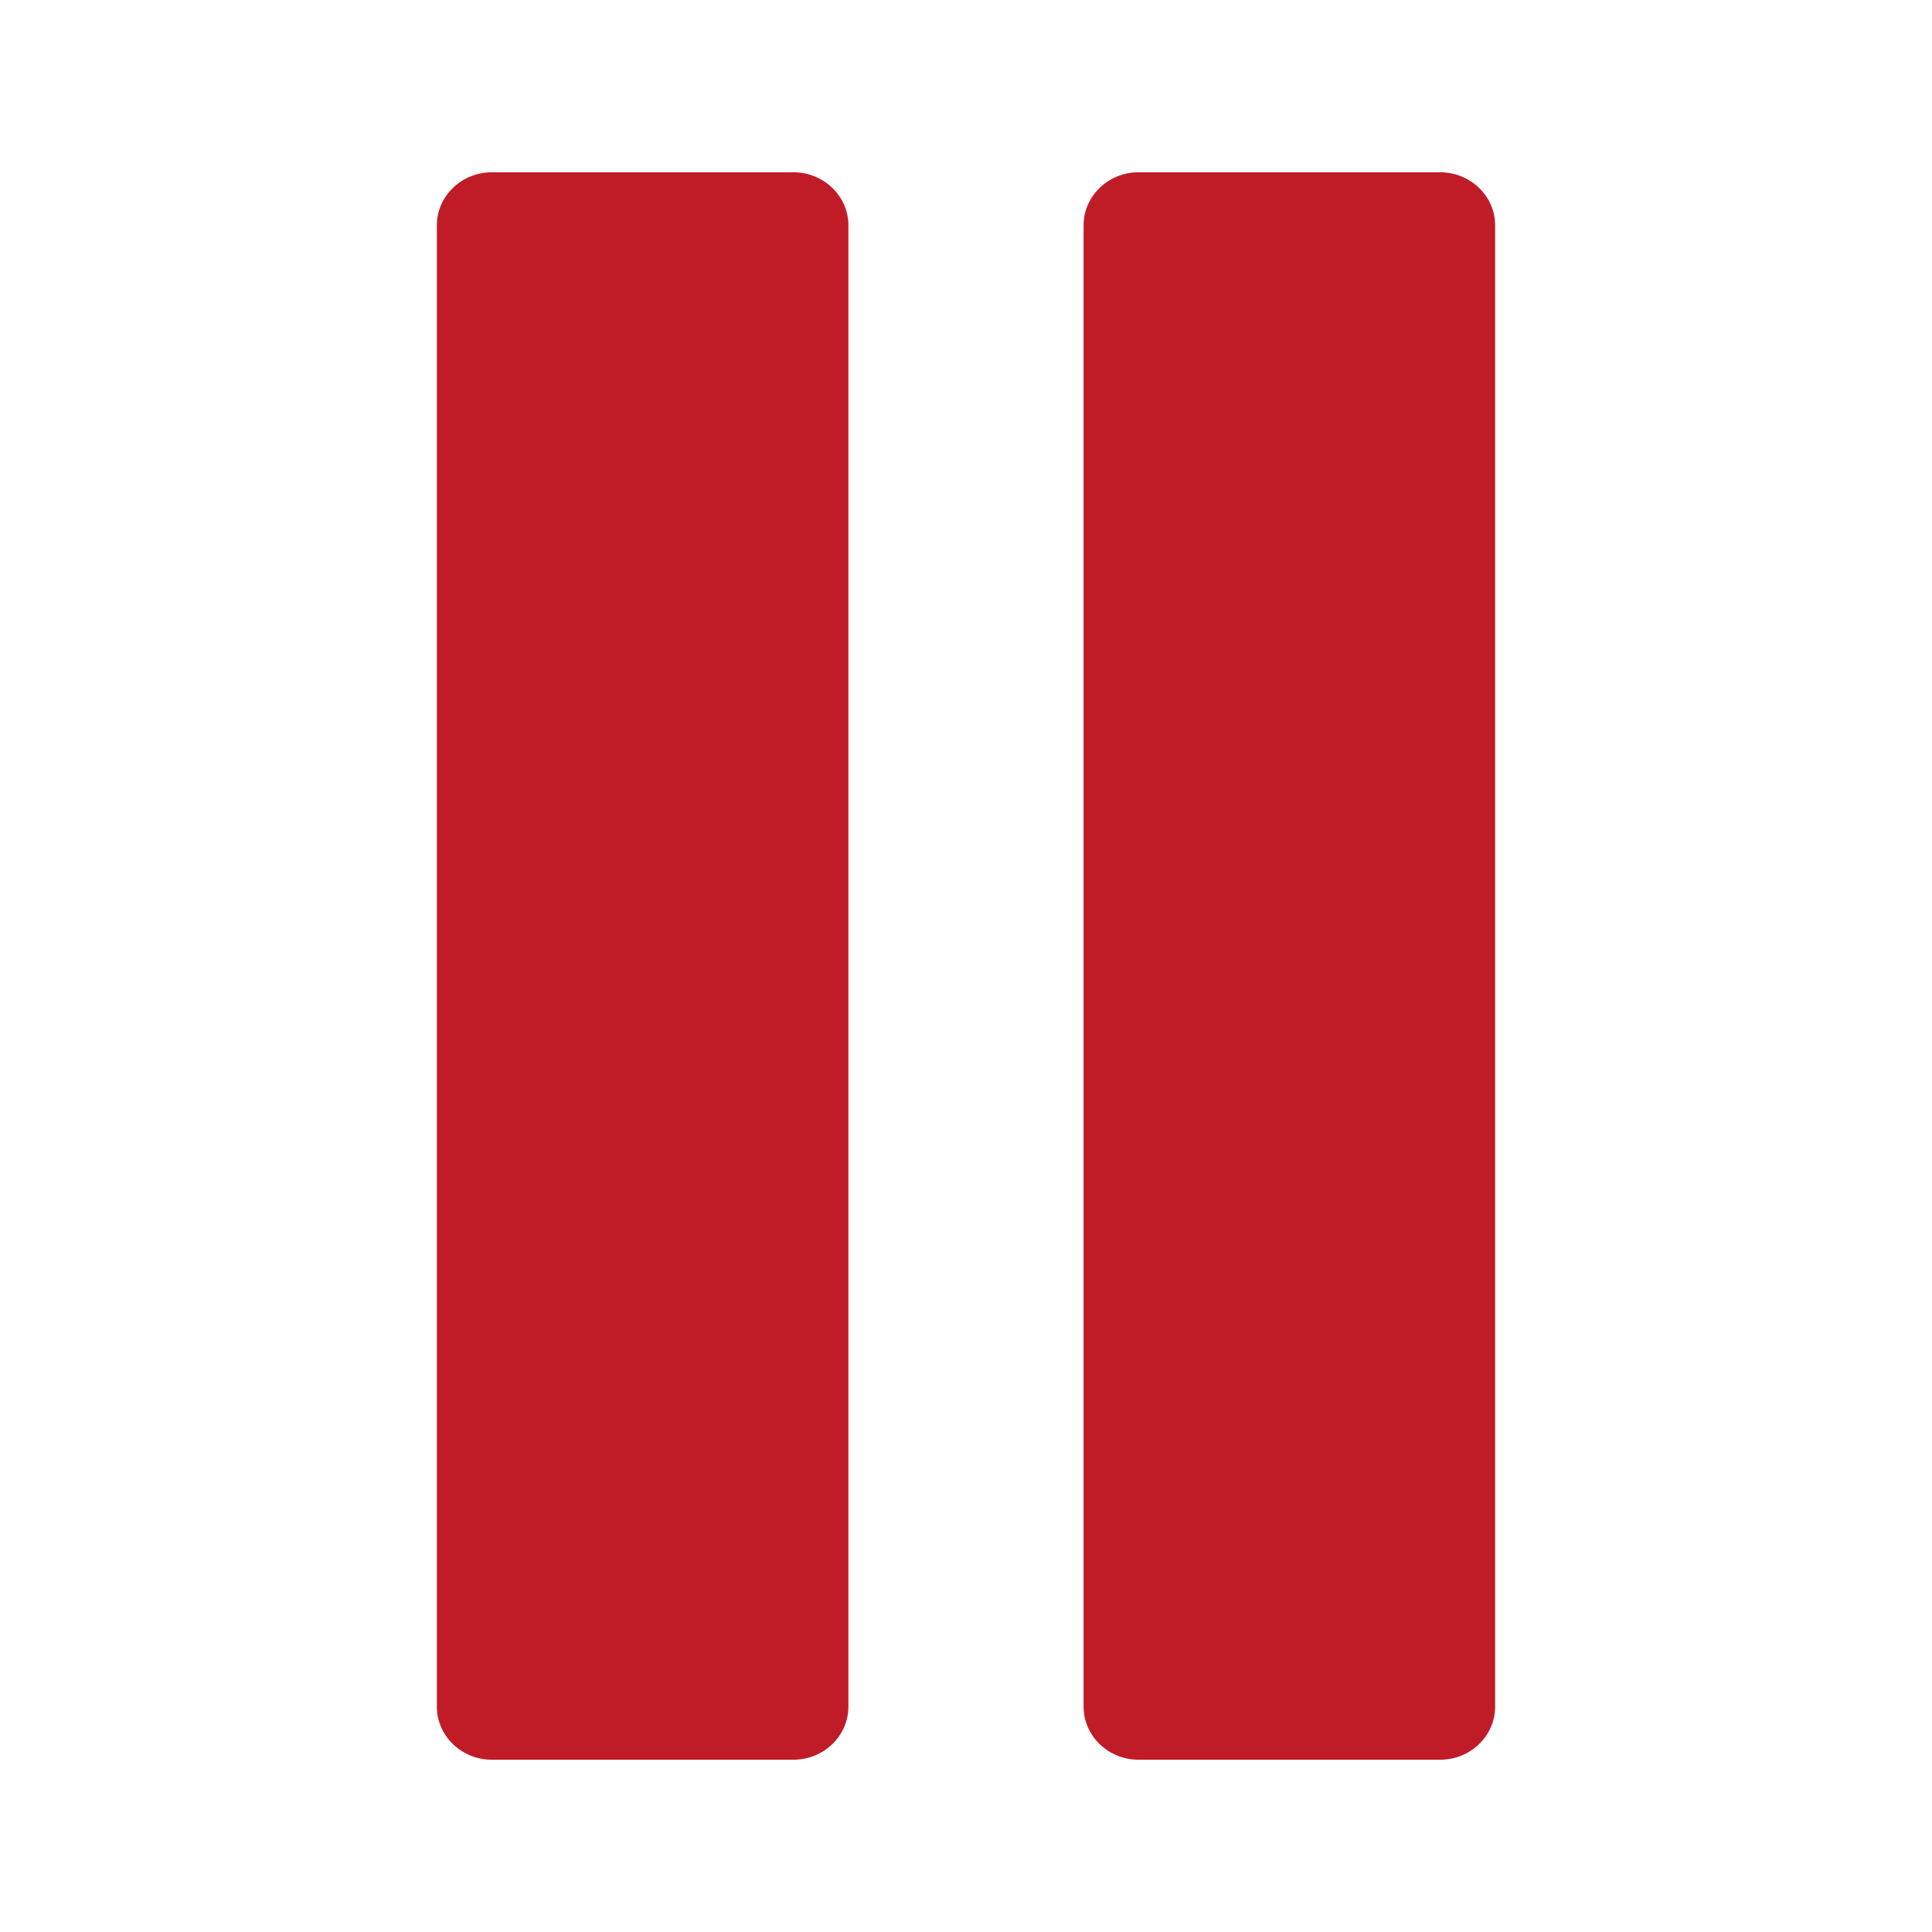
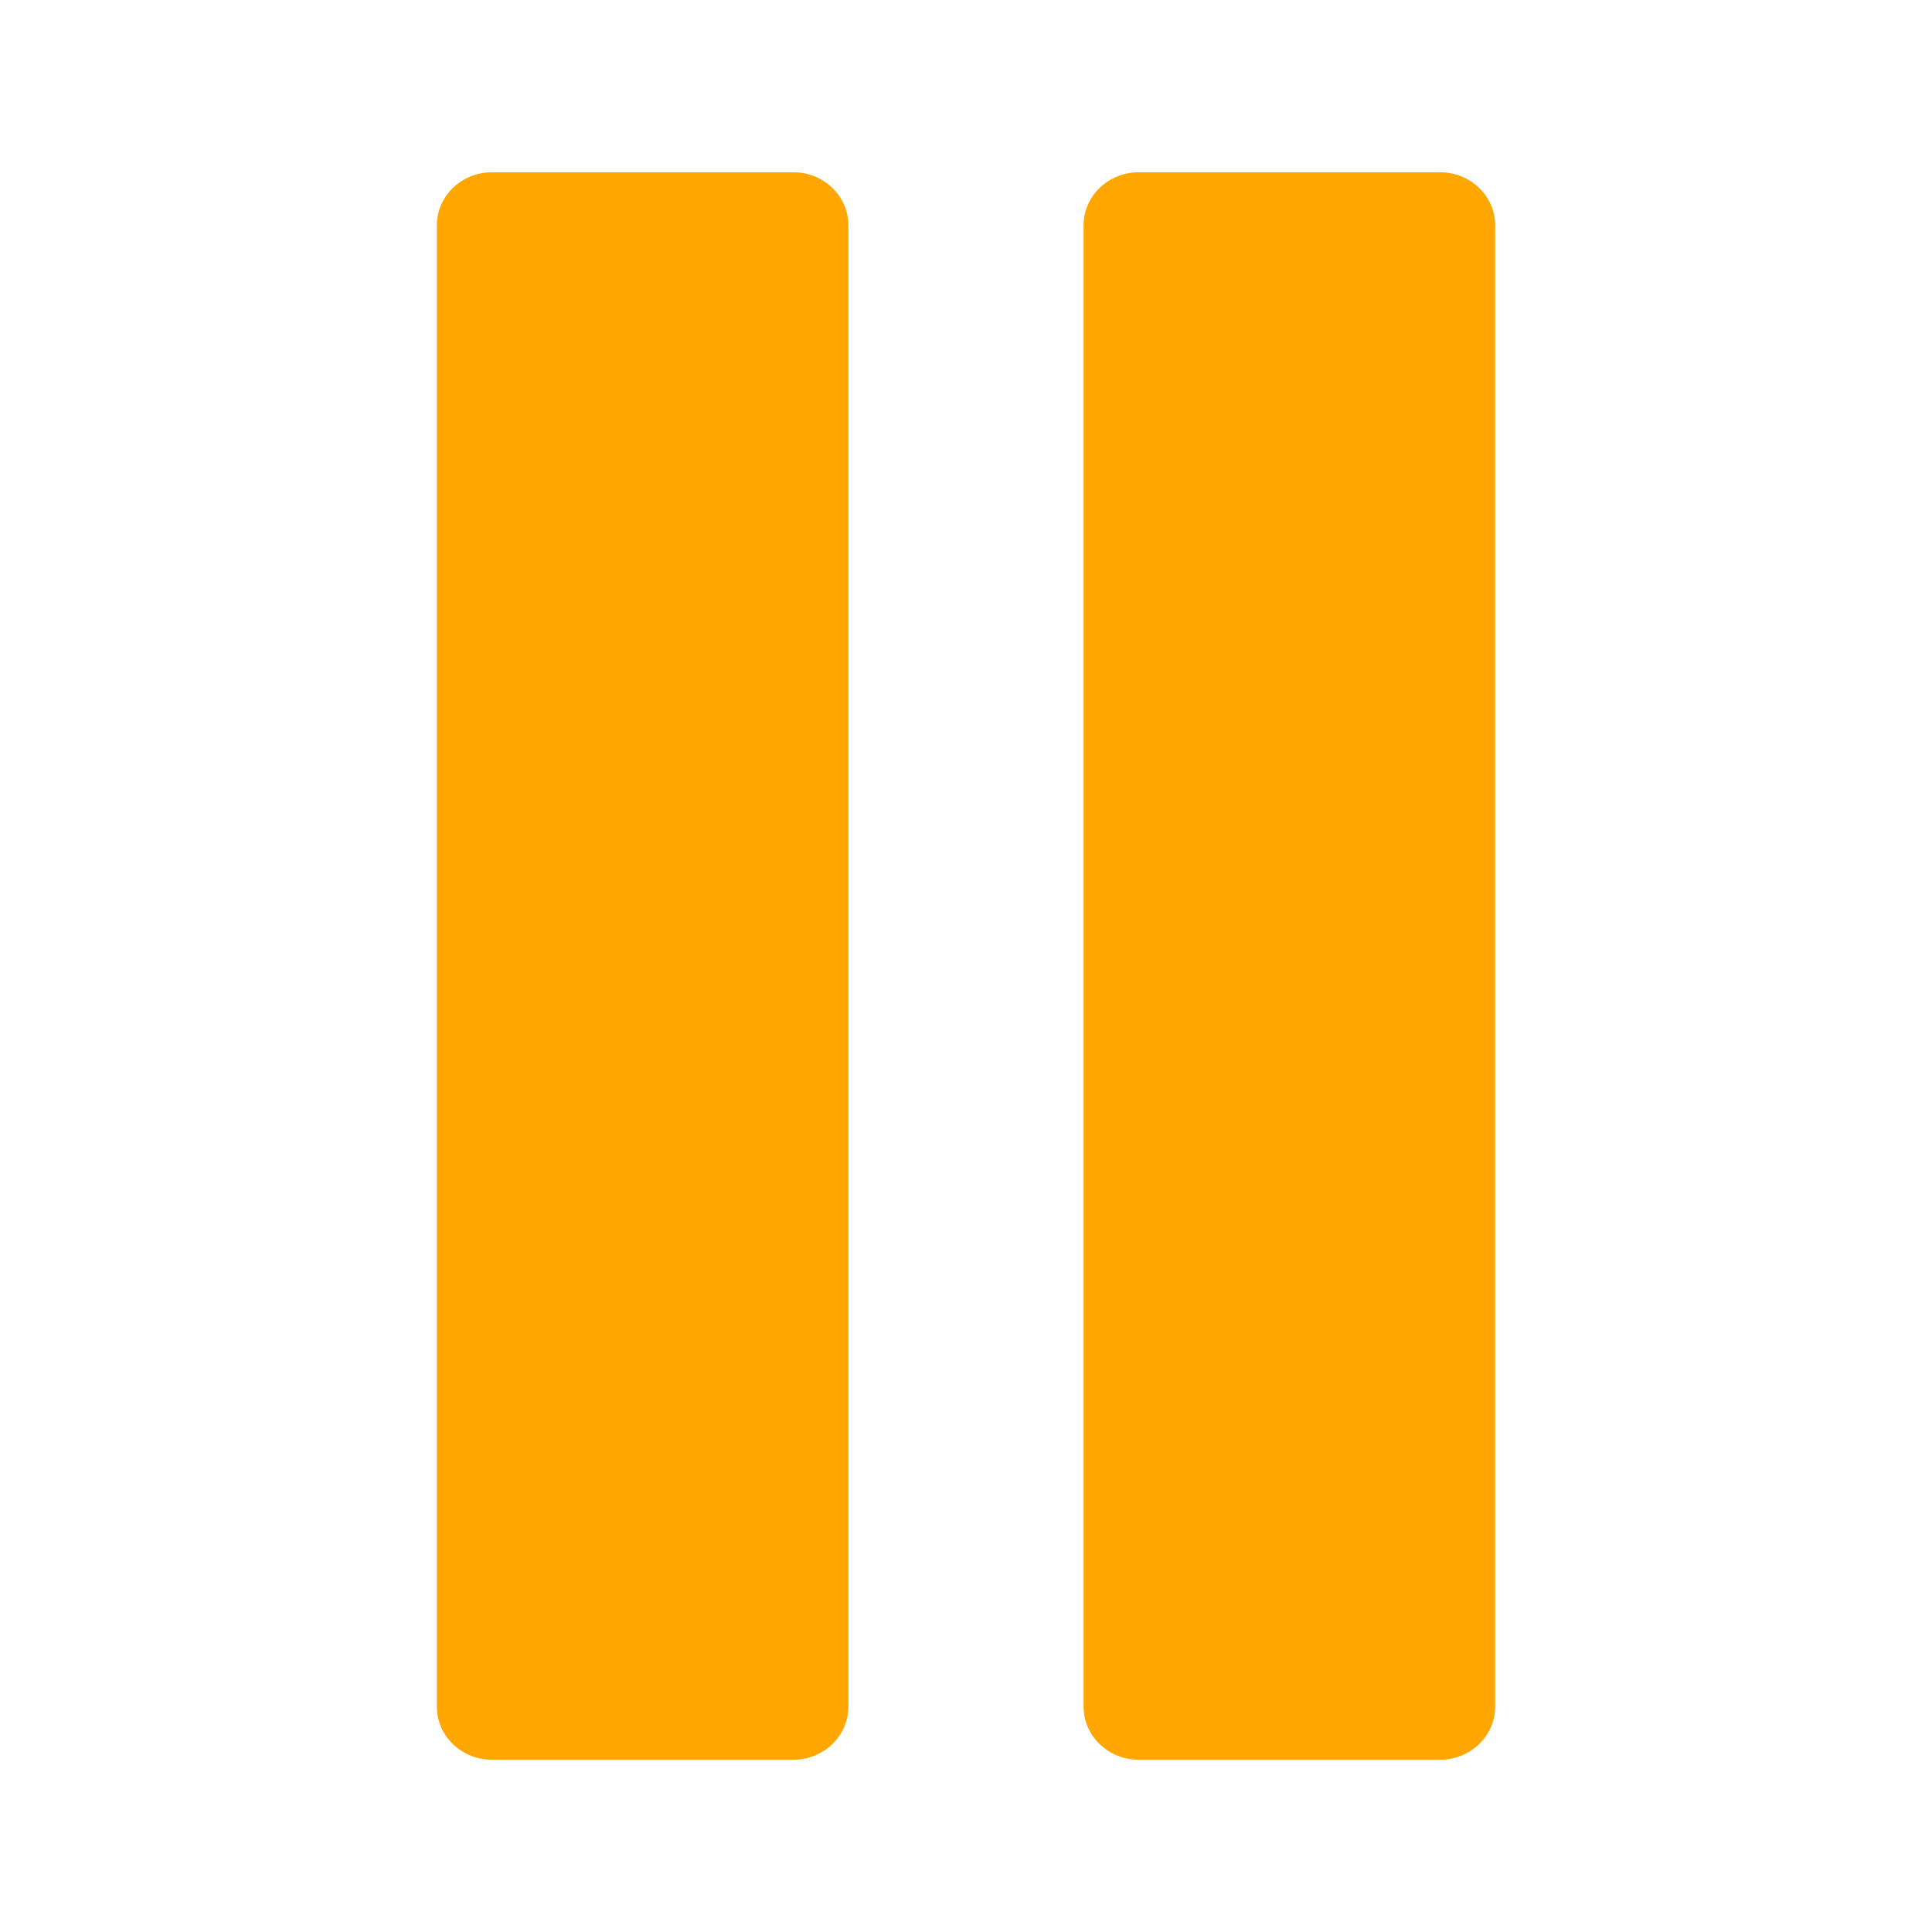
<svg xmlns="http://www.w3.org/2000/svg" enable-background="new 0 0 128 128" viewBox="0 0 18 18" version="1.1" id="svg29" width="18" height="18">
  <defs id="defs33" />
  <linearGradient id="a" x1="64" x2="64" y1="4.25" y2="123.91" gradientUnits="userSpaceOnUse">
    <stop stop-color="#FFAB40" offset="0" id="stop2" />
    <stop stop-color="#FF6D00" offset="1" id="stop4" />
  </linearGradient>
  <g id="g870" transform="matrix(0.2738853,0,0,0.2641037,-20.10612,-7.47291)">
-     <path d="M 100.401,90.373 H 90.141 c -1.03,0 -1.87,-0.84 -1.87,-1.87 v -52.26 c 0,-1.03 0.84,-1.87 1.87,-1.87 h 10.26 c 1.03,0 1.87,0.84 1.87,1.87 v 52.26 c 0,1.03 -0.84,1.87 -1.87,1.87 z" id="path21" style="fill:#c01c28;fill-opacity:1" />
-     <path d="m 122.401,90.373 h -10.26 c -1.03,0 -1.87,-0.84 -1.87,-1.87 v -52.26 c 0,-1.03 0.84,-1.87 1.87,-1.87 h 10.26 c 1.03,0 1.87,0.84 1.87,1.87 v 52.26 c 0,1.03 -0.84,1.87 -1.87,1.87 z" id="path23" style="fill:#c01c28;fill-opacity:1" />
+     <path d="M 100.401,90.373 H 90.141 c -1.03,0 -1.87,-0.84 -1.87,-1.87 v -52.26 c 0,-1.03 0.84,-1.87 1.87,-1.87 h 10.26 c 1.03,0 1.87,0.84 1.87,1.87 v 52.26 c 0,1.03 -0.84,1.87 -1.87,1.87 z" id="path21" style="fill:#ffa600;fill-opacity:1" />
+     <path d="m 122.401,90.373 h -10.26 c -1.03,0 -1.87,-0.84 -1.87,-1.87 v -52.26 c 0,-1.03 0.84,-1.87 1.87,-1.87 h 10.26 c 1.03,0 1.87,0.84 1.87,1.87 v 52.26 c 0,1.03 -0.84,1.87 -1.87,1.87 z" id="path23" style="fill:#ffa600;fill-opacity:1" />
  </g>
</svg>
